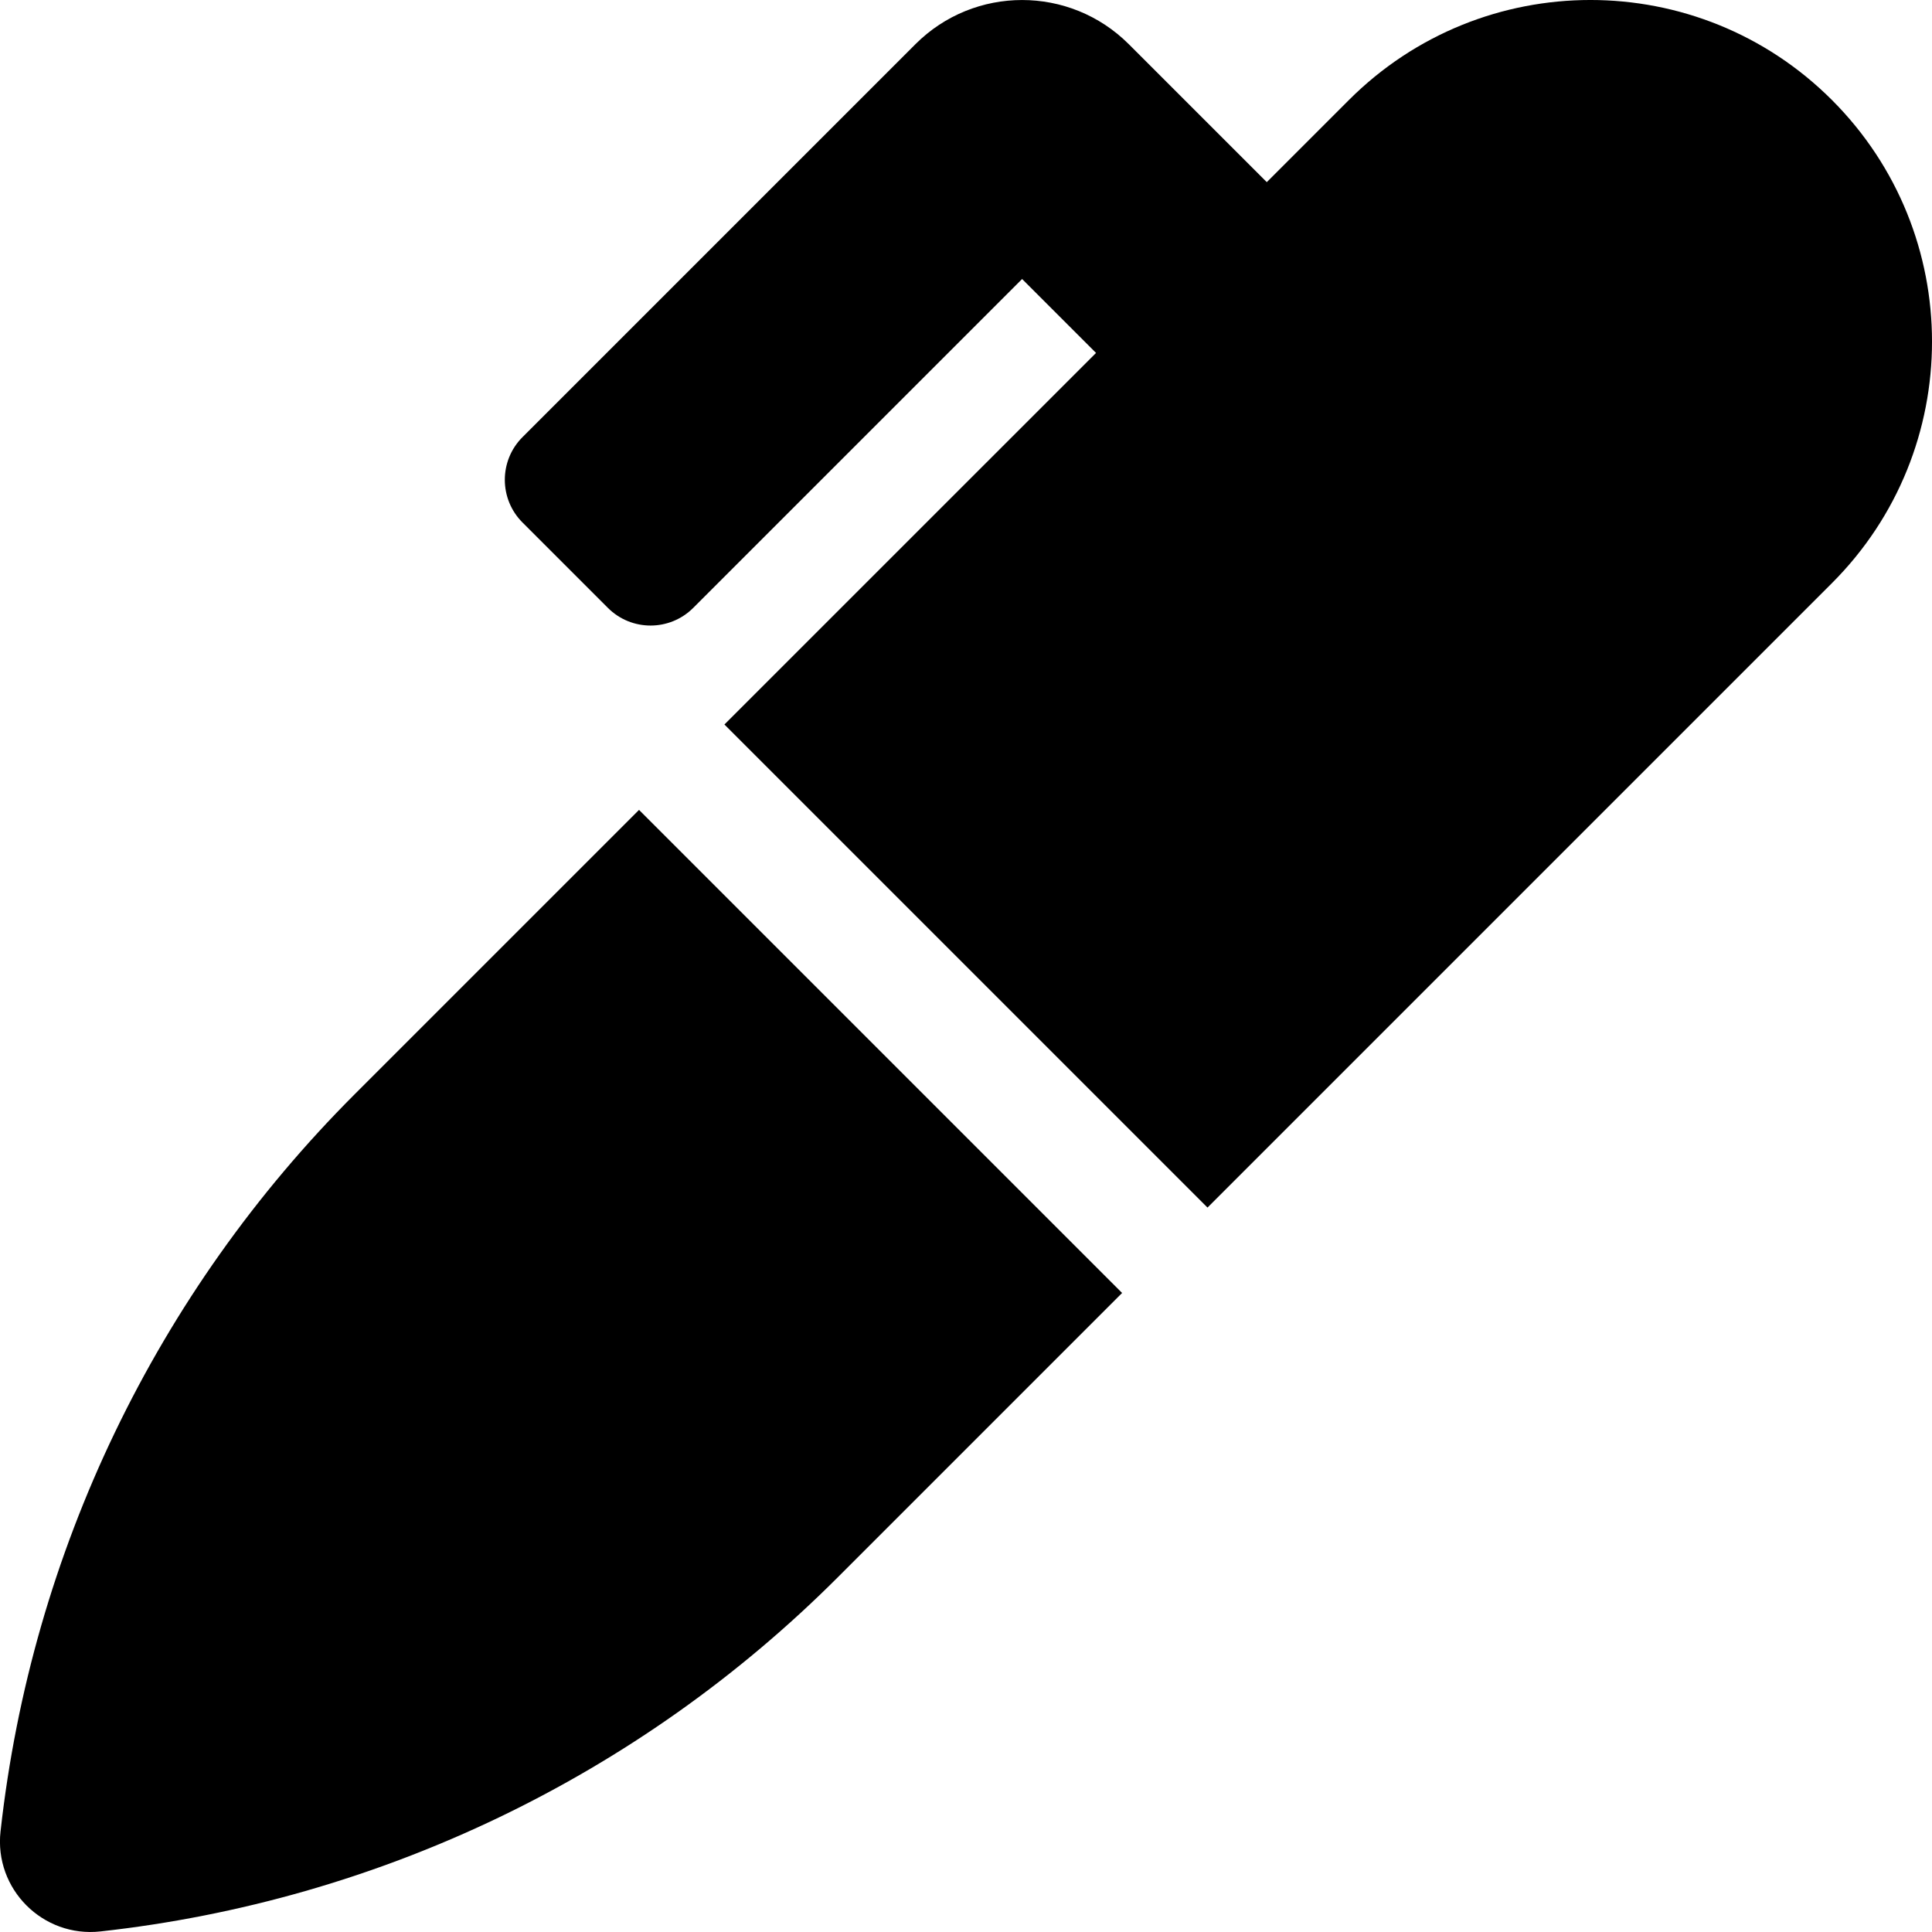
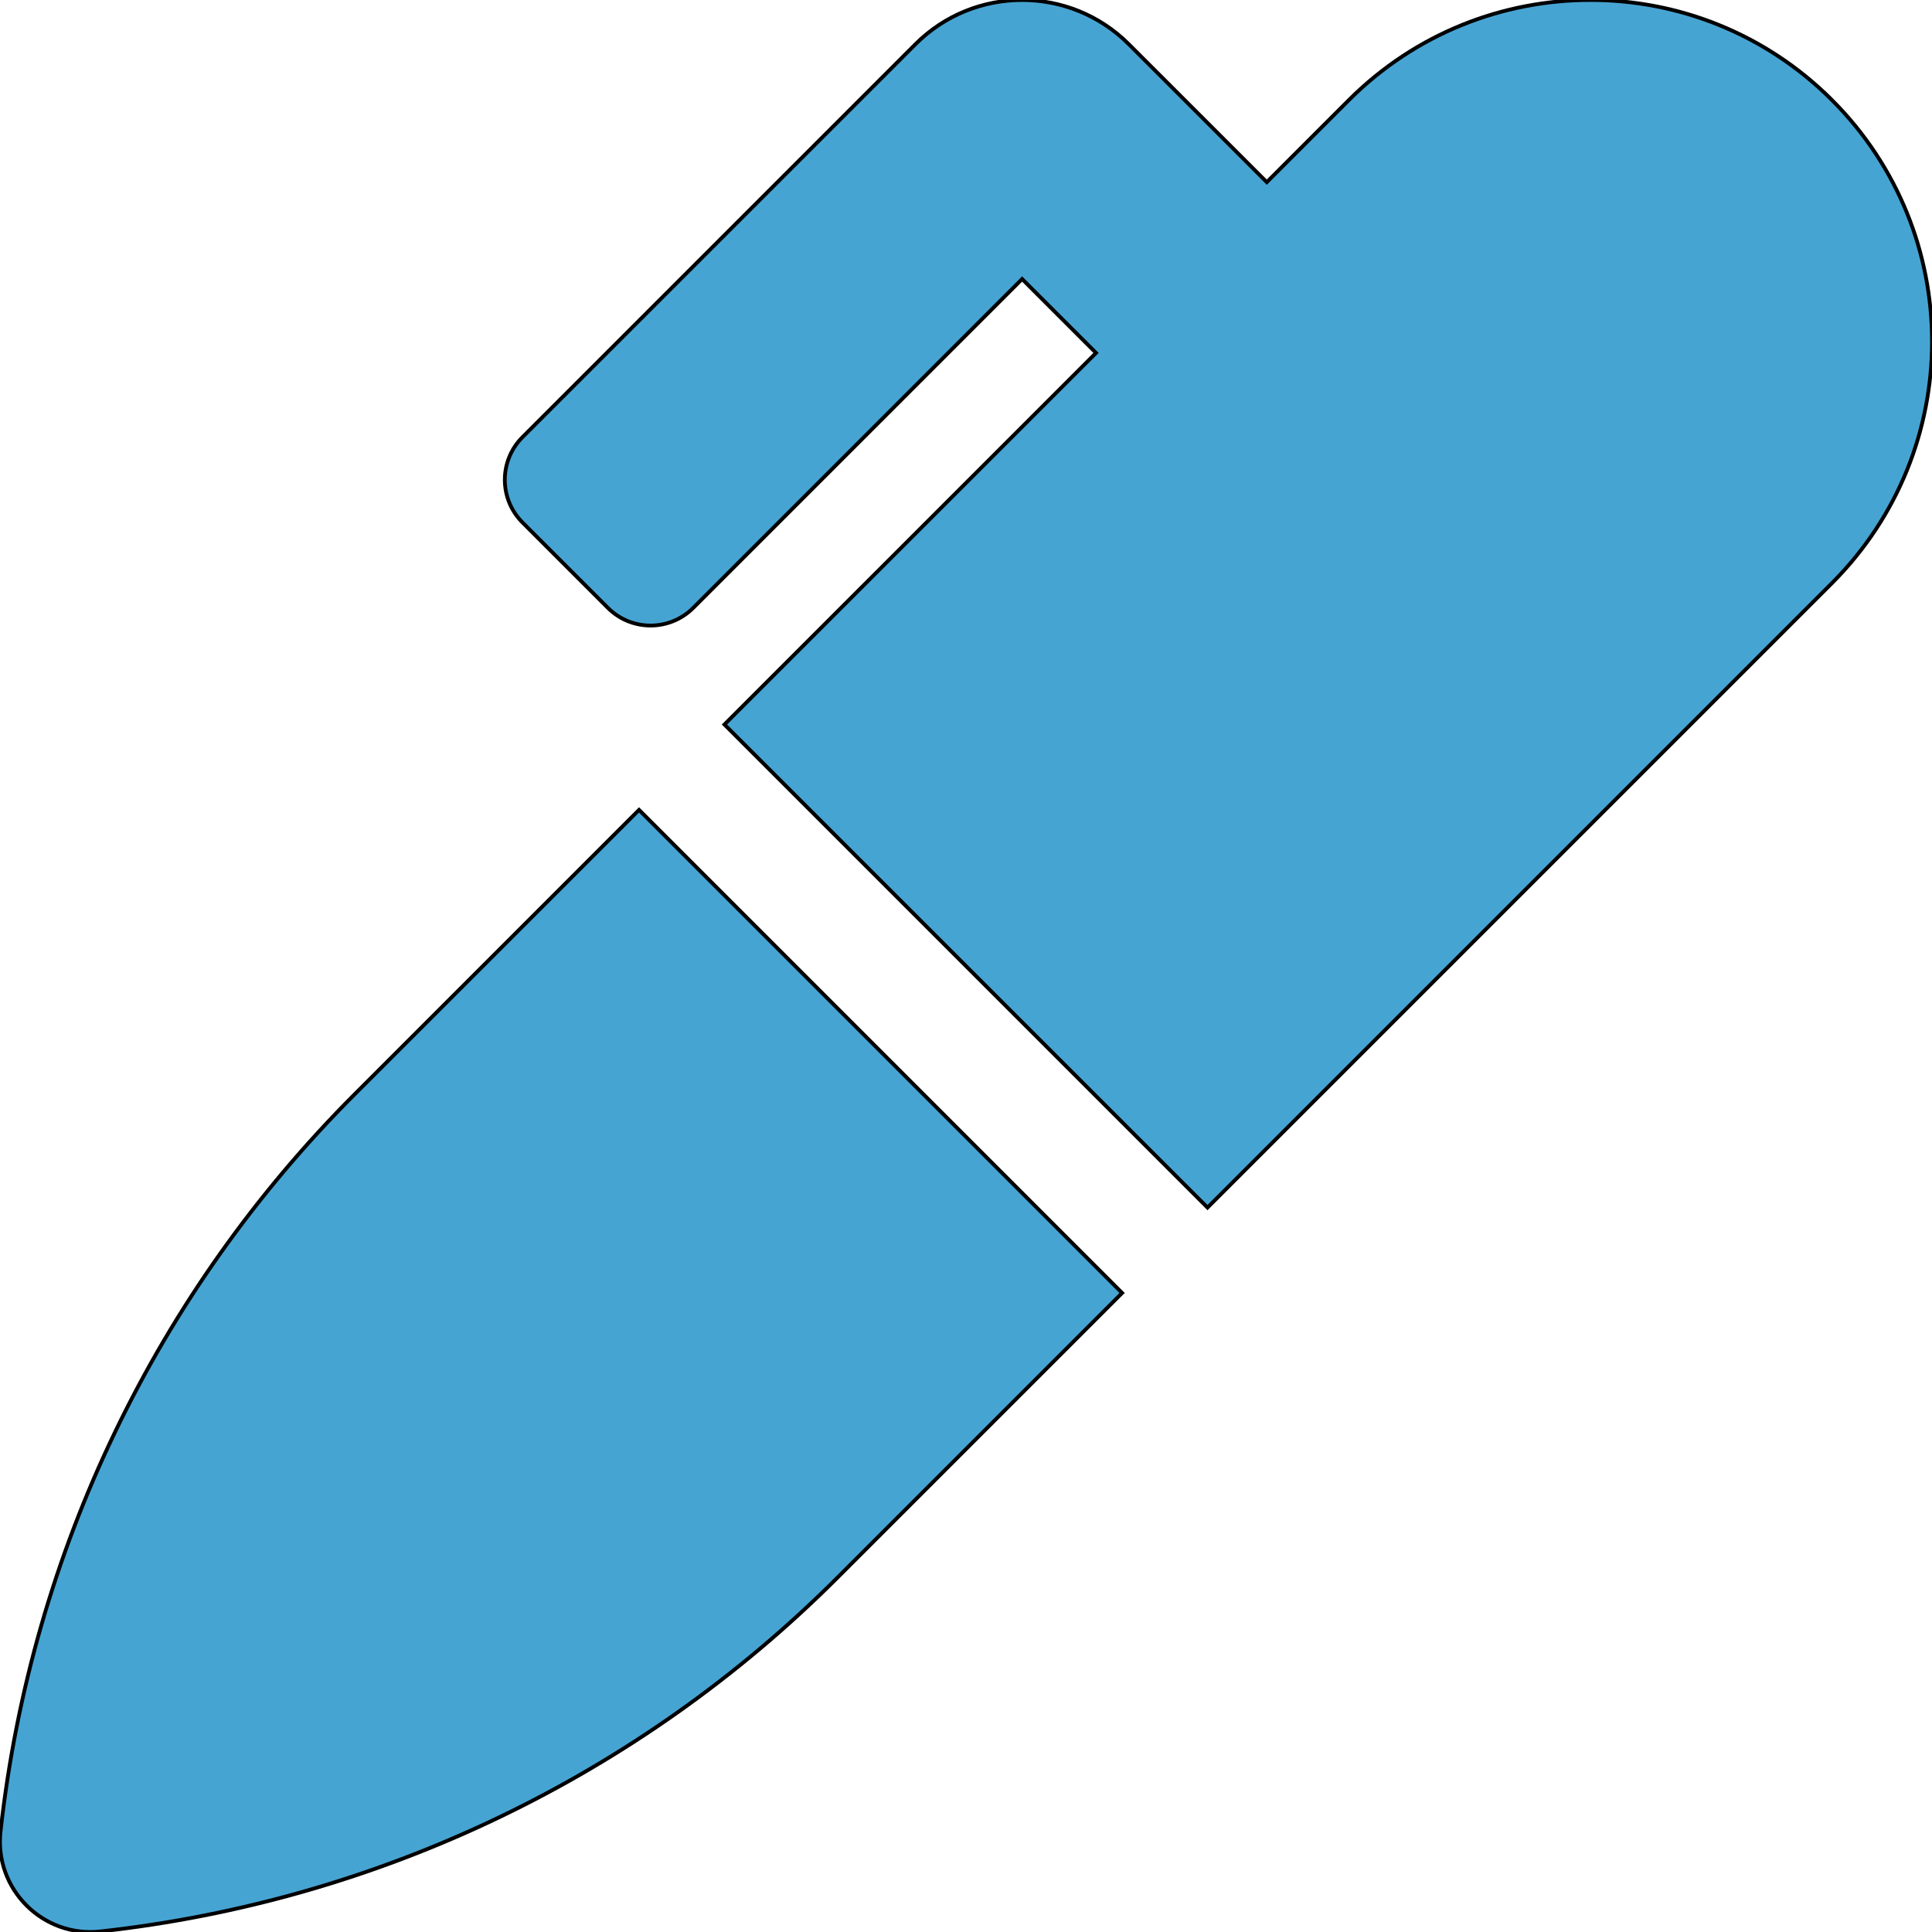
- <svg xmlns="http://www.w3.org/2000/svg" aria-hidden="true" data-prefix="fas" data-icon="marker" class="svg-inline--fa fa-marker fa-w-16" role="img" viewBox="0 0 512 512">
-   <path fill="currentColor" d="M93.95 290.03A327.038 327.038 0 0 0 .17 485.11l-.03.23c-1.7 15.28 11.21 28.2 26.49 26.51a327.02 327.02 0 0 0 195.34-93.8l75.4-75.4-128.02-128.02-75.4 75.4zM485.49 26.51c-35.35-35.35-92.67-35.35-128.02 0l-21.76 21.76-36.56-36.55c-15.62-15.62-40.95-15.62-56.56 0L138.47 115.84c-6.25 6.25-6.25 16.38 0 22.63l22.62 22.62c6.25 6.25 16.38 6.25 22.63 0l87.15-87.15 19.59 19.59L191.98 192 320 320.02l165.49-165.49c35.35-35.35 35.35-92.66 0-128.02z" />
+ <svg xmlns="http://www.w3.org/2000/svg" aria-hidden="true" data-prefix="fas" data-icon="marker" class="svg-inline--fa fa-marker fa-w-16" role="img" viewBox="0 0 512 512" version="1.1" id="svg4">
+   <defs id="defs8" />
+   <path fill="currentColor" d="M93.95 290.03A327.038 327.038 0 0 0 .17 485.11l-.03.23c-1.7 15.28 11.21 28.2 26.49 26.51a327.02 327.02 0 0 0 195.34-93.8l75.4-75.4-128.02-128.02-75.4 75.4zM485.49 26.51c-35.35-35.35-92.67-35.35-128.02 0l-21.76 21.76-36.56-36.55c-15.62-15.62-40.95-15.62-56.56 0L138.47 115.84c-6.25 6.25-6.25 16.38 0 22.63l22.62 22.62c6.25 6.25 16.38 6.25 22.63 0l87.15-87.15 19.59 19.59L191.98 192 320 320.02l165.49-165.49c35.35-35.35 35.35-92.66 0-128.02z" id="path2" style="stroke:#000000;stroke-opacity:1;fill:#46a4d3;fill-opacity:1" />
</svg>
